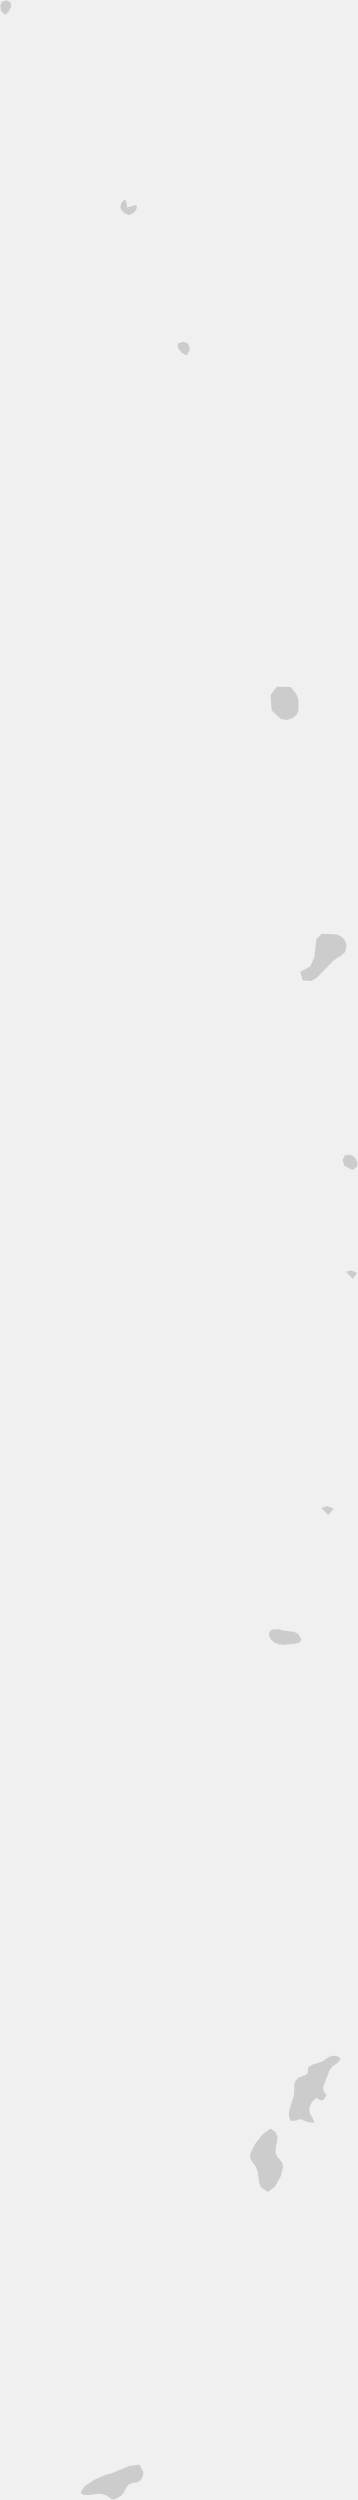
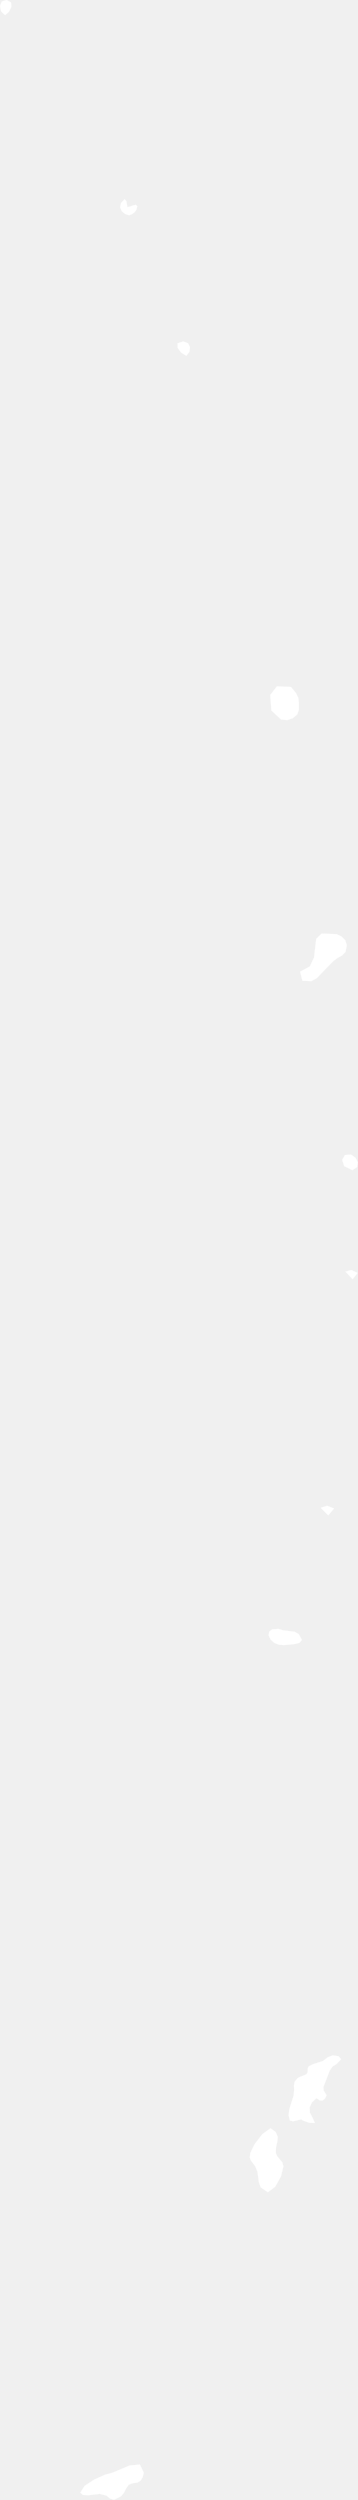
<svg xmlns="http://www.w3.org/2000/svg" xmlns:ns1="http://amcharts.com/ammap" version="1.1">
  <defs>
    <style type="text/css">
			.land
			{
- 				fill: #CCCCCC;
+ 				fill: #FFFFFF;
				fill-opacity: 1;
				stroke:white;
				stroke-opacity: 1;
				stroke-width:0.5;
			}
		</style>
    <ns1:ammap projection="mercator" leftLongitude="144.886" topLatitude="20.553" rightLongitude="145.865" bottomLatitude="14.11" />
  </defs>
  <g>
    <path id="MP-NI" title="Northern Islands" class="land" d="M657.73,3675.92L669.45,3673.18L674.77,3666.58L668.03,3653.74L658.47,3648.38L633.02,3645.18L622.25,3641.95L608.65,3643.01L601.78,3648.41L600.77,3656.69L605.42,3666.06L613.7,3673.46L623.8,3677.21L634.64,3678.16L657.73,3675.92zM746.67,3372.79L731.25,3366.71L717.32,3371.31L734.01,3387.97L746.67,3372.79zM799.32,2846.2L785.32,2839.57L772.66,2843.24L788.42,2860.02L799.32,2846.2zM798.31,2609.22L799.93,2599.05L795.01,2588.81L784.78,2581.57L771.25,2582.52L765.19,2593.44L769.56,2607.1L787.81,2616.28L798.31,2609.22zM708.3,2186.74L744.58,2149.31L754.75,2141.62L764.78,2136.13L772.39,2128.3L775.29,2113.71L772.05,2102.51L763.57,2094.01L752.6,2088.62L719.03,2087.48L707.09,2099.2L702.19,2141.01L692.88,2160.82L671,2172.57L676.31,2192.83L696.31,2193.61L708.3,2186.74zM654.9,1605.59L664.4,1597.38L668.03,1587.5L668.17,1571.43L666.82,1560.19L661.77,1549.74L650.53,1536.01L619.13,1534.66L604.39,1553.88L606.84,1588.56L628.44,1608.61L642.18,1610.07L654.9,1605.59zM423.36,786.76L424.71,776.25L420.2,767.38L409.7,763.49L397.17,767.67L397.17,777.64L405.18,788.4L416.63,795.23L423.36,786.76zM284.06,458.35L282.45,449.75L278.61,445.45L270.73,453.8L268.64,463.65L272.28,472.07L279.62,478.2L288.5,481.31L295.04,478.73L300.96,474.4L305.07,468.6L306.75,461.36L303.92,457.99L297.39,459.39L289.92,462.18L284.47,463.08L284.06,458.35zM14.61,0L3.91,3.45L0.07,13.59L2.56,25.45L11.32,33.79L19.66,26.57L25.18,15.82L24.65,5.46L14.61,0z" />
    <path id="MP-SA" title="Saipan" class="land" d="M732.87,4599.82L721.76,4608.3L700.22,4615.21L690.05,4620.31L688.37,4623.87L687.83,4633.77L685,4637.89L669.38,4644.21L665,4646.93L658.74,4654.78L657.26,4662.94L657.66,4672.46L656.72,4684.71L646.82,4716.41L645.41,4729.07L648.24,4741.1L655.31,4742.8L673.69,4738.41L677.59,4741.2L692.07,4746.29L703.72,4746.64L699,4735.24L692.81,4723.77L692.27,4711.8L697.39,4700.5L707.49,4691.09L714.89,4696.08L721.09,4696.42L726.2,4692.52L730.11,4684.71L723.51,4673.93L722.97,4666.5L736.91,4629.87L743.31,4620.45L752.73,4614.44L762.56,4604.01L756.64,4597.35L743.84,4595.64L732.87,4599.82z" />
    <path id="MP-TI" title="Tinian" class="land" d="M616.59,4767.14L604.81,4758.56L586.63,4771.67L569.26,4794.26L559.63,4813.92L558.56,4823.89L560.78,4830.09L570.95,4843.68L575.73,4855.74L578.96,4879.33L582.8,4890.45L598.82,4901.45L615.32,4889.05L628.24,4865.74L633.56,4843.68L631.27,4834.9L619.96,4821.41L616.59,4813.92L617.13,4800.68L619.83,4789L620.97,4778.12L616.59,4767.14z" />
    <path id="MP-RO" title="Rota" class="land" d="M254.77,5589.07L270.53,5581.16L276.99,5573.35L281.97,5563.73L287.76,5555.47L296.52,5552L307.42,5550.54L314.43,5546.1L318.8,5538.81L321.43,5528.74L312.68,5510.47L289.92,5512.52L251.27,5528.74L235.25,5532.97L211.14,5543.77L189.2,5558.14L179.77,5572.93L185.49,5578.35L198.76,5578.8L223.06,5575.85L237.94,5579.6L246.09,5586.3L254.77,5589.07z" />
  </g>
</svg>
